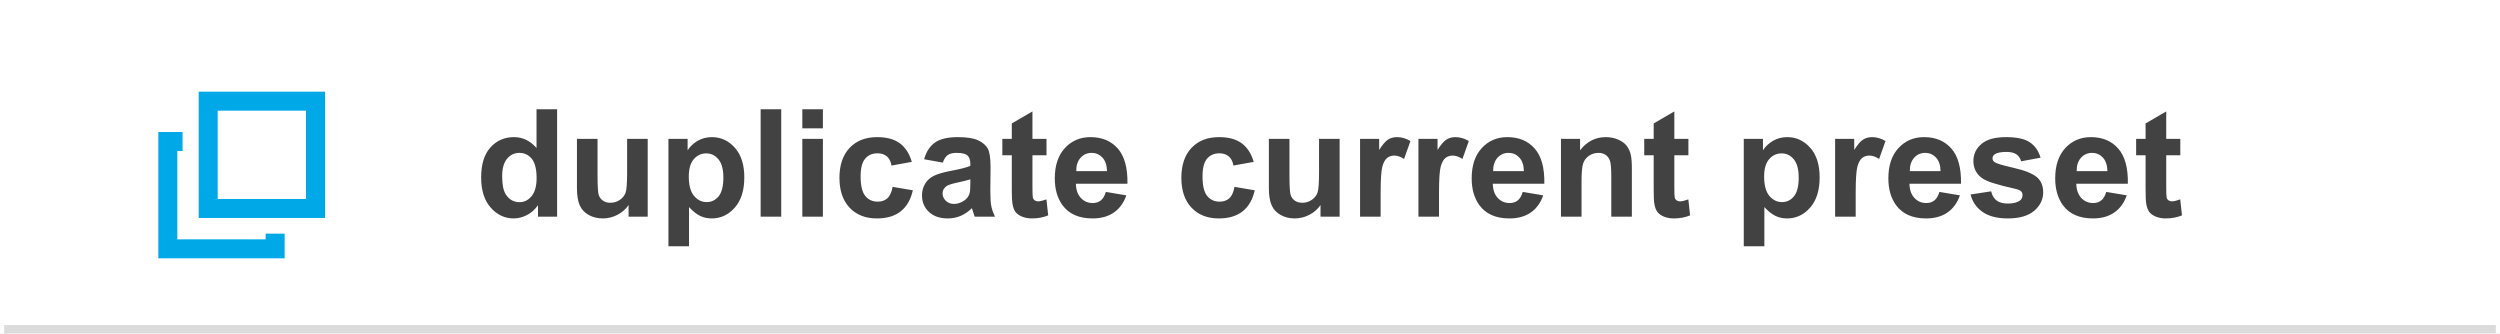
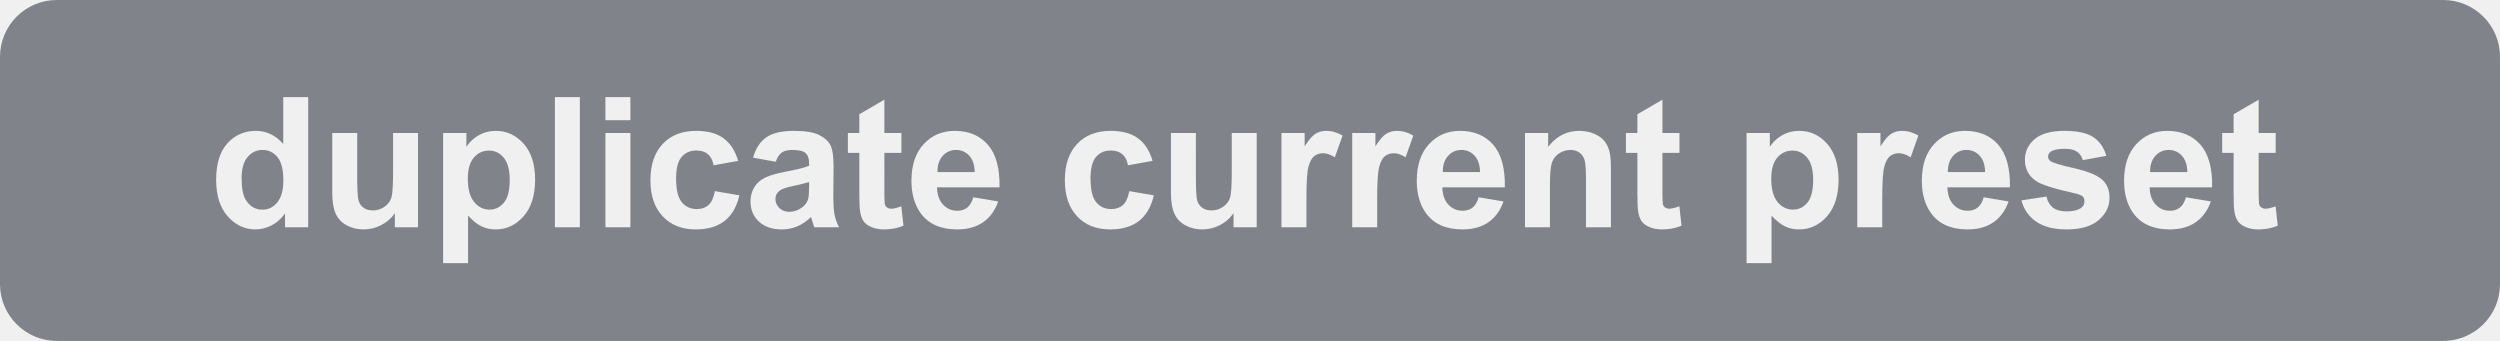
- <svg xmlns="http://www.w3.org/2000/svg" width="300px" height="40px" viewBox="0 0 300 40" version="1.1">
-   <g stroke="none" stroke-width="1" fill="none" fill-rule="evenodd">
-     <g id="Duplicate">
-       <polygon fill="#FFFFFF" points="0 5.05077461e-13 300 5.05077461e-13 300 40 0 40" />
-       <line x1="1" y1="39.5" x2="299" y2="39.5" id="Line" stroke="#DBDBDB" stroke-linecap="square" />
-       <path fill="#424242" fill-rule="nonzero" d="M61.641,26.211 C62.168,26.211 62.691,26.081 63.209,25.82 C63.728,25.559 64.178,25.162 64.559,24.629 L64.559,24.629 L64.559,26 L66.853,26 L66.853,13.115 L64.383,13.115 L64.383,17.756 C63.621,16.889 62.719,16.455 61.676,16.455 C60.539,16.455 59.599,16.867 58.854,17.69 C58.11,18.513 57.738,19.716 57.738,21.298 C57.738,22.845 58.121,24.05 58.885,24.915 C59.65,25.779 60.568,26.211 61.641,26.211 Z M62.344,24.26 C61.629,24.26 61.072,23.938 60.674,23.293 C60.398,22.848 60.261,22.127 60.261,21.131 C60.261,20.205 60.458,19.509 60.854,19.043 C61.25,18.578 61.74,18.345 62.326,18.345 C62.93,18.345 63.425,18.581 63.812,19.052 C64.198,19.524 64.392,20.296 64.392,21.368 C64.392,22.329 64.192,23.051 63.794,23.535 C63.396,24.018 62.912,24.26 62.344,24.26 Z M72.337,26.211 C72.952,26.211 73.537,26.067 74.09,25.78 C74.644,25.493 75.091,25.101 75.431,24.603 L75.431,24.603 L75.431,26 L77.725,26 L77.725,16.666 L75.255,16.666 L75.254,20.864 C75.246,22.049 75.185,22.802 75.07,23.122 C74.947,23.464 74.719,23.751 74.385,23.983 C74.051,24.214 73.673,24.33 73.251,24.33 C72.882,24.33 72.577,24.244 72.337,24.071 C72.097,23.898 71.931,23.664 71.84,23.368 C71.75,23.072 71.704,22.268 71.704,20.955 L71.704,16.666 L69.234,16.666 L69.234,22.572 C69.234,23.451 69.346,24.14 69.568,24.638 C69.791,25.136 70.151,25.522 70.649,25.798 C71.147,26.073 71.71,26.211 72.337,26.211 Z M82.682,29.551 L82.682,24.849 C83.145,25.347 83.585,25.698 84.004,25.903 C84.423,26.108 84.891,26.211 85.406,26.211 C86.49,26.211 87.413,25.779 88.175,24.915 C88.937,24.05 89.317,22.839 89.317,21.28 C89.317,19.763 88.939,18.579 88.184,17.729 C87.428,16.88 86.508,16.455 85.424,16.455 C84.803,16.455 84.237,16.602 83.728,16.895 C83.218,17.188 82.813,17.568 82.515,18.037 L82.515,18.037 L82.515,16.666 L80.212,16.666 L80.212,29.551 L82.682,29.551 Z M84.8,24.251 C84.202,24.251 83.695,24 83.279,23.5 C82.863,22.999 82.655,22.224 82.655,21.175 C82.655,20.261 82.854,19.571 83.253,19.105 C83.651,18.639 84.152,18.406 84.756,18.406 C85.336,18.406 85.822,18.644 86.215,19.118 C86.607,19.593 86.804,20.319 86.804,21.298 C86.804,22.347 86.613,23.101 86.232,23.561 C85.852,24.021 85.374,24.251 84.8,24.251 Z M93.747,26 L93.747,13.115 L91.277,13.115 L91.277,26 L93.747,26 Z M98.748,15.4 L98.748,13.115 L96.278,13.115 L96.278,15.4 L98.748,15.4 Z M98.748,26 L98.748,16.666 L96.278,16.666 L96.278,26 L98.748,26 Z M105.217,26.211 C106.418,26.211 107.376,25.927 108.091,25.358 C108.806,24.79 109.289,23.949 109.541,22.836 L109.541,22.836 L107.115,22.423 C106.992,23.073 106.781,23.532 106.482,23.798 C106.184,24.065 105.8,24.198 105.331,24.198 C104.704,24.198 104.205,23.97 103.833,23.513 C103.46,23.056 103.274,22.273 103.274,21.166 C103.274,20.17 103.458,19.459 103.824,19.035 C104.19,18.61 104.681,18.397 105.296,18.397 C105.759,18.397 106.135,18.521 106.425,18.767 C106.715,19.013 106.901,19.379 106.983,19.865 L106.983,19.865 L109.418,19.426 C109.125,18.424 108.643,17.678 107.972,17.189 C107.301,16.7 106.397,16.455 105.261,16.455 C103.872,16.455 102.771,16.884 101.956,17.743 C101.142,18.601 100.734,19.801 100.734,21.342 C100.734,22.865 101.14,24.058 101.952,24.919 C102.763,25.78 103.852,26.211 105.217,26.211 Z M113.742,26.211 C114.287,26.211 114.8,26.108 115.28,25.903 C115.761,25.698 116.212,25.391 116.634,24.98 C116.651,25.027 116.681,25.124 116.722,25.271 C116.815,25.593 116.895,25.836 116.959,26 L116.959,26 L119.402,26 C119.186,25.555 119.038,25.137 118.958,24.748 C118.879,24.358 118.84,23.753 118.84,22.933 L118.84,22.933 L118.866,20.05 C118.866,18.978 118.756,18.241 118.537,17.839 C118.317,17.438 117.938,17.107 117.398,16.846 C116.859,16.585 116.039,16.455 114.938,16.455 C113.725,16.455 112.811,16.672 112.195,17.105 C111.58,17.539 111.146,18.207 110.895,19.109 L110.895,19.109 L113.136,19.514 C113.288,19.08 113.487,18.777 113.733,18.604 C113.979,18.431 114.322,18.345 114.762,18.345 C115.412,18.345 115.854,18.446 116.089,18.648 C116.323,18.85 116.44,19.188 116.44,19.663 L116.44,19.663 L116.44,19.909 C115.995,20.097 115.195,20.299 114.041,20.516 C113.186,20.68 112.531,20.872 112.077,21.091 C111.623,21.311 111.27,21.627 111.018,22.041 C110.766,22.454 110.64,22.924 110.64,23.451 C110.64,24.248 110.917,24.907 111.47,25.429 C112.024,25.95 112.781,26.211 113.742,26.211 Z M114.48,24.471 C114.082,24.471 113.754,24.345 113.496,24.093 C113.238,23.841 113.109,23.542 113.109,23.196 C113.109,22.845 113.271,22.555 113.593,22.326 C113.804,22.186 114.252,22.042 114.938,21.896 C115.623,21.749 116.124,21.623 116.44,21.518 L116.44,21.518 L116.44,22.01 C116.44,22.602 116.408,23.003 116.344,23.214 C116.25,23.536 116.054,23.809 115.755,24.031 C115.351,24.324 114.926,24.471 114.48,24.471 Z M123.832,26.211 C124.559,26.211 125.209,26.088 125.783,25.842 L125.783,25.842 L125.572,23.926 C125.139,24.084 124.808,24.163 124.579,24.163 C124.415,24.163 124.276,24.122 124.162,24.04 C124.047,23.958 123.974,23.854 123.942,23.728 C123.91,23.602 123.894,23.158 123.894,22.396 L123.894,18.635 L125.581,18.635 L125.581,16.666 L123.894,16.666 L123.894,13.37 L121.415,14.812 L121.415,16.666 L120.281,16.666 L120.281,18.635 L121.415,18.635 L121.416,22.935 C121.42,23.68 121.446,24.183 121.494,24.444 C121.559,24.849 121.674,25.169 121.841,25.407 C122.008,25.644 122.271,25.837 122.628,25.987 C122.985,26.136 123.387,26.211 123.832,26.211 Z M131.101,26.211 C132.126,26.211 132.98,25.975 133.663,25.503 C134.345,25.032 134.845,24.345 135.161,23.442 L135.161,23.442 L132.7,23.029 C132.565,23.498 132.366,23.838 132.103,24.049 C131.839,24.26 131.514,24.365 131.127,24.365 C130.559,24.365 130.084,24.162 129.703,23.754 C129.322,23.347 129.123,22.777 129.105,22.045 L129.105,22.045 L135.293,22.045 C135.328,20.152 134.944,18.748 134.142,17.831 C133.339,16.914 132.243,16.455 130.854,16.455 C129.618,16.455 128.596,16.893 127.787,17.769 C126.979,18.645 126.574,19.856 126.574,21.403 C126.574,22.698 126.882,23.771 127.497,24.62 C128.276,25.681 129.478,26.211 131.101,26.211 Z M132.841,20.533 L129.149,20.533 C129.144,19.859 129.316,19.326 129.668,18.934 C130.02,18.541 130.465,18.345 131.004,18.345 C131.508,18.345 131.936,18.531 132.287,18.903 C132.639,19.275 132.823,19.818 132.841,20.533 L132.841,20.533 Z M146.244,26.211 C147.445,26.211 148.403,25.927 149.118,25.358 C149.833,24.79 150.316,23.949 150.568,22.836 L150.568,22.836 L148.143,22.423 C148.02,23.073 147.809,23.532 147.51,23.798 C147.211,24.065 146.827,24.198 146.358,24.198 C145.731,24.198 145.232,23.97 144.86,23.513 C144.488,23.056 144.302,22.273 144.302,21.166 C144.302,20.17 144.485,19.459 144.851,19.035 C145.217,18.61 145.708,18.397 146.323,18.397 C146.786,18.397 147.163,18.521 147.453,18.767 C147.743,19.013 147.929,19.379 148.011,19.865 L148.011,19.865 L150.445,19.426 C150.152,18.424 149.67,17.678 149,17.189 C148.329,16.7 147.425,16.455 146.288,16.455 C144.899,16.455 143.798,16.884 142.983,17.743 C142.169,18.601 141.762,19.801 141.762,21.342 C141.762,22.865 142.167,24.058 142.979,24.919 C143.791,25.78 144.879,26.211 146.244,26.211 Z M155.367,26.211 C155.982,26.211 156.567,26.067 157.121,25.78 C157.674,25.493 158.121,25.101 158.461,24.603 L158.461,24.603 L158.461,26 L160.755,26 L160.755,16.666 L158.285,16.666 L158.285,20.604 C158.285,21.939 158.224,22.779 158.101,23.122 C157.978,23.464 157.749,23.751 157.415,23.983 C157.081,24.214 156.703,24.33 156.281,24.33 C155.912,24.33 155.607,24.244 155.367,24.071 C155.127,23.898 154.961,23.664 154.871,23.368 C154.78,23.072 154.734,22.268 154.734,20.955 L154.734,16.666 L152.265,16.666 L152.265,22.572 C152.265,23.451 152.376,24.14 152.599,24.638 C152.821,25.136 153.182,25.522 153.68,25.798 C154.178,26.073 154.74,26.211 155.367,26.211 Z M165.677,26 L165.677,23.117 C165.677,21.529 165.746,20.486 165.883,19.988 C166.021,19.49 166.21,19.146 166.45,18.956 C166.69,18.765 166.983,18.67 167.329,18.67 C167.687,18.67 168.073,18.805 168.489,19.074 L168.489,19.074 L169.254,16.921 C168.732,16.61 168.19,16.455 167.628,16.455 C167.229,16.455 166.874,16.555 166.56,16.754 C166.247,16.953 165.894,17.366 165.501,17.993 L165.501,17.993 L165.501,16.666 L163.207,16.666 L163.207,26 L165.677,26 Z M172.682,26 L172.682,23.117 C172.682,21.529 172.75,20.486 172.888,19.988 C173.026,19.49 173.215,19.146 173.455,18.956 C173.695,18.765 173.988,18.67 174.334,18.67 C174.691,18.67 175.078,18.805 175.494,19.074 L175.494,19.074 L176.259,16.921 C175.737,16.61 175.195,16.455 174.633,16.455 C174.234,16.455 173.878,16.555 173.565,16.754 C173.251,16.953 172.898,17.366 172.506,17.993 L172.506,17.993 L172.506,16.666 L170.212,16.666 L170.212,26 L172.682,26 Z M181.128,26.211 C182.153,26.211 183.007,25.975 183.69,25.503 C184.373,25.032 184.872,24.345 185.188,23.442 L185.188,23.442 L182.728,23.029 C182.593,23.498 182.394,23.838 182.13,24.049 C181.866,24.26 181.541,24.365 181.154,24.365 C180.586,24.365 180.111,24.162 179.73,23.754 C179.35,23.347 179.15,22.777 179.133,22.045 L179.133,22.045 L185.32,22.045 C185.355,20.152 184.972,18.748 184.169,17.831 C183.366,16.914 182.271,16.455 180.882,16.455 C179.646,16.455 178.623,16.893 177.814,17.769 C177.006,18.645 176.602,19.856 176.602,21.403 C176.602,22.698 176.909,23.771 177.524,24.62 C178.304,25.681 179.505,26.211 181.128,26.211 Z M182.868,20.533 L179.177,20.533 C179.171,19.859 179.344,19.326 179.695,18.934 C180.047,18.541 180.492,18.345 181.031,18.345 C181.535,18.345 181.963,18.531 182.314,18.903 C182.666,19.275 182.851,19.818 182.868,20.533 L182.868,20.533 Z M189.785,26 L189.785,21.772 C189.785,20.729 189.848,20.015 189.974,19.628 C190.1,19.241 190.333,18.931 190.673,18.696 C191.013,18.462 191.396,18.345 191.824,18.345 C192.158,18.345 192.444,18.427 192.681,18.591 C192.918,18.755 193.09,18.985 193.195,19.281 C193.301,19.577 193.354,20.229 193.354,21.236 L193.354,21.236 L193.354,26 L195.823,26 L195.823,20.199 C195.823,19.479 195.778,18.925 195.687,18.538 C195.596,18.151 195.435,17.806 195.204,17.501 C194.972,17.196 194.631,16.946 194.18,16.75 C193.729,16.553 193.23,16.455 192.686,16.455 C191.449,16.455 190.424,16.982 189.609,18.037 L189.609,18.037 L189.609,16.666 L187.315,16.666 L187.315,26 L189.785,26 Z M200.859,26.211 C201.586,26.211 202.236,26.088 202.811,25.842 L202.811,25.842 L202.6,23.926 C202.166,24.084 201.835,24.163 201.606,24.163 C201.442,24.163 201.303,24.122 201.189,24.04 C201.075,23.958 201.001,23.854 200.969,23.728 C200.937,23.602 200.921,23.158 200.921,22.396 L200.921,22.396 L200.921,18.635 L202.608,18.635 L202.608,16.666 L200.921,16.666 L200.921,13.37 L198.442,14.812 L198.442,16.666 L197.309,16.666 L197.309,18.635 L198.442,18.635 L198.442,22.704 C198.442,23.577 198.469,24.157 198.521,24.444 C198.586,24.849 198.702,25.169 198.869,25.407 C199.036,25.644 199.298,25.837 199.655,25.987 C200.013,26.136 200.414,26.211 200.859,26.211 Z M211.723,29.551 L211.723,24.849 C212.186,25.347 212.626,25.698 213.045,25.903 C213.464,26.108 213.932,26.211 214.447,26.211 C215.531,26.211 216.454,25.779 217.216,24.915 C217.978,24.05 218.358,22.839 218.358,21.28 C218.358,19.763 217.98,18.579 217.225,17.729 C216.469,16.88 215.549,16.455 214.465,16.455 C213.844,16.455 213.278,16.602 212.769,16.895 C212.259,17.188 211.854,17.568 211.556,18.037 L211.556,18.037 L211.556,16.666 L209.253,16.666 L209.253,29.551 L211.723,29.551 Z M213.841,24.251 C213.243,24.251 212.736,24 212.32,23.5 C211.904,22.999 211.696,22.224 211.696,21.175 C211.696,20.261 211.896,19.571 212.294,19.105 C212.692,18.639 213.193,18.406 213.797,18.406 C214.377,18.406 214.863,18.644 215.256,19.118 C215.648,19.593 215.845,20.319 215.845,21.298 C215.845,22.347 215.654,23.101 215.273,23.561 C214.893,24.021 214.415,24.251 213.841,24.251 Z M222.683,26 L222.683,23.117 C222.683,21.529 222.751,20.486 222.889,19.988 C223.027,19.49 223.216,19.146 223.456,18.956 C223.696,18.765 223.989,18.67 224.335,18.67 C224.692,18.67 225.079,18.805 225.495,19.074 L225.495,19.074 L226.26,16.921 C225.738,16.61 225.196,16.455 224.634,16.455 C224.235,16.455 223.879,16.555 223.566,16.754 C223.252,16.953 222.899,17.366 222.507,17.993 L222.507,17.993 L222.507,16.666 L220.213,16.666 L220.213,26 L222.683,26 Z M231.129,26.211 C232.154,26.211 233.008,25.975 233.691,25.503 C234.374,25.032 234.873,24.345 235.189,23.442 L235.189,23.442 L232.729,23.029 C232.594,23.498 232.395,23.838 232.131,24.049 C231.867,24.26 231.542,24.365 231.155,24.365 C230.587,24.365 230.112,24.162 229.731,23.754 C229.351,23.347 229.151,22.777 229.134,22.045 L229.134,22.045 L235.321,22.045 C235.356,20.152 234.973,18.748 234.17,17.831 C233.367,16.914 232.271,16.455 230.883,16.455 C229.646,16.455 228.624,16.893 227.815,17.769 C227.007,18.645 226.603,19.856 226.603,21.403 C226.603,22.698 226.91,23.771 227.525,24.62 C228.305,25.681 229.506,26.211 231.129,26.211 Z M232.869,20.533 L229.178,20.533 C229.172,19.859 229.345,19.326 229.696,18.934 C230.048,18.541 230.493,18.345 231.032,18.345 C231.536,18.345 231.964,18.531 232.315,18.903 C232.667,19.275 232.852,19.818 232.869,20.533 L232.869,20.533 Z M240.938,26.211 C242.338,26.211 243.396,25.903 244.11,25.288 C244.825,24.673 245.183,23.938 245.183,23.082 C245.183,22.297 244.925,21.685 244.409,21.245 C243.888,20.812 242.969,20.445 241.654,20.146 C240.338,19.848 239.569,19.616 239.347,19.452 C239.183,19.329 239.101,19.18 239.101,19.004 C239.101,18.799 239.194,18.632 239.382,18.503 C239.663,18.321 240.129,18.23 240.779,18.23 C241.295,18.23 241.692,18.327 241.97,18.521 C242.249,18.714 242.438,18.992 242.537,19.355 L242.537,19.355 L244.866,18.925 C244.632,18.11 244.204,17.495 243.583,17.079 C242.962,16.663 242.013,16.455 240.735,16.455 C239.394,16.455 238.403,16.73 237.765,17.281 C237.126,17.832 236.807,18.512 236.807,19.32 C236.807,20.217 237.176,20.917 237.914,21.421 C238.447,21.784 239.71,22.186 241.702,22.625 C242.13,22.725 242.405,22.833 242.528,22.95 C242.646,23.073 242.704,23.229 242.704,23.416 C242.704,23.691 242.596,23.911 242.379,24.075 C242.057,24.31 241.576,24.427 240.938,24.427 C240.357,24.427 239.906,24.302 239.584,24.053 C239.262,23.804 239.048,23.439 238.942,22.959 L238.942,22.959 L236.464,23.337 C236.692,24.222 237.177,24.922 237.918,25.438 C238.66,25.953 239.666,26.211 240.938,26.211 Z M251.15,26.211 C252.176,26.211 253.03,25.975 253.712,25.503 C254.395,25.032 254.895,24.345 255.211,23.442 L255.211,23.442 L252.75,23.029 C252.615,23.498 252.416,23.838 252.152,24.049 C251.889,24.26 251.563,24.365 251.177,24.365 C250.608,24.365 250.134,24.162 249.753,23.754 C249.372,23.347 249.173,22.777 249.155,22.045 L249.155,22.045 L255.343,22.045 C255.378,20.152 254.994,18.748 254.191,17.831 C253.389,16.914 252.293,16.455 250.904,16.455 C249.668,16.455 248.646,16.893 247.837,17.769 C247.028,18.645 246.624,19.856 246.624,21.403 C246.624,22.698 246.932,23.771 247.547,24.62 C248.326,25.681 249.527,26.211 251.15,26.211 Z M252.891,20.533 L249.199,20.533 C249.193,19.859 249.366,19.326 249.718,18.934 C250.069,18.541 250.515,18.345 251.054,18.345 C251.558,18.345 251.985,18.531 252.337,18.903 C252.688,19.275 252.873,19.818 252.891,20.533 L252.891,20.533 Z M259.887,26.211 C260.613,26.211 261.264,26.088 261.838,25.842 L261.838,25.842 L261.627,23.926 C261.193,24.084 260.862,24.163 260.634,24.163 C260.47,24.163 260.331,24.122 260.216,24.04 C260.102,23.958 260.029,23.854 259.997,23.728 C259.964,23.602 259.948,23.158 259.948,22.396 L259.948,18.635 L261.636,18.635 L261.636,16.666 L259.948,16.666 L259.948,13.37 L257.47,14.812 L257.47,16.666 L256.336,16.666 L256.336,18.635 L257.47,18.635 L257.47,22.704 C257.47,23.577 257.496,24.157 257.549,24.444 C257.613,24.849 257.729,25.169 257.896,25.407 C258.063,25.644 258.325,25.837 258.683,25.987 C259.04,26.136 259.441,26.211 259.887,26.211 Z" />
-       <path fill="#00A8E8" fill-rule="nonzero" d="M21.906,15.843 L21.906,18.123 L21.279,18.123 L21.279,28.721 L31.877,28.721 L31.877,28.037 L34.157,28.037 L34.157,31 L19,31 L19,15.843 L21.906,15.843 Z M39,11 L39,26.157 L23.843,26.157 L23.843,11 L39,11 Z M36.721,13.279 L26.123,13.279 L26.123,23.877 L36.721,23.877 L36.721,13.279 Z" />
+ <svg xmlns="http://www.w3.org/2000/svg" width="220px" height="30px" viewBox="0 0 220 30" version="1.1">
+   <g id="Page-1" stroke="none" stroke-width="1" fill="none" fill-rule="evenodd">
+     <g id="MenuDuplicate" fill="#80848A">
+       <path d="M215,1.42108547e-14 C217.761,1.37035894e-14 220,2.239 220,5 L220,25 C220,27.761 217.761,30 215,30 L5,30 C2.239,30 3.38176876e-16,27.761 0,25 L0,5 C-3.38176876e-16,2.239 2.239,1.29417632e-14 5,1.42108547e-14 L215,1.42108547e-14 Z M43.629,11.516 C43.077,11.516 42.574,11.646 42.121,11.906 C41.733,12.129 41.413,12.41 41.163,12.748 L41.043,12.922 L41.043,11.703 L38.996,11.703 L38.996,23.156 L41.191,23.156 L41.191,18.977 C41.603,19.419 41.995,19.732 42.367,19.914 C42.74,20.096 43.155,20.188 43.613,20.188 C44.577,20.188 45.397,19.803 46.074,19.035 C46.751,18.267 47.09,17.19 47.09,15.805 C47.09,14.456 46.754,13.404 46.082,12.648 C45.41,11.893 44.592,11.516 43.629,11.516 Z M158.332,11.516 C157.78,11.516 157.277,11.646 156.824,11.906 C156.436,12.129 156.116,12.41 155.866,12.748 L155.746,12.922 L155.746,11.703 L153.699,11.703 L153.699,23.156 L155.895,23.156 L155.895,18.977 C156.306,19.419 156.698,19.732 157.07,19.914 C157.443,20.096 157.858,20.188 158.316,20.188 C159.28,20.188 160.1,19.803 160.777,19.035 C161.454,18.267 161.793,17.19 161.793,15.805 C161.793,14.456 161.457,13.404 160.785,12.648 C160.113,11.893 159.296,11.516 158.332,11.516 Z M97.73,11.516 C96.496,11.516 95.517,11.897 94.793,12.66 C94.069,13.423 93.707,14.49 93.707,15.859 C93.707,17.214 94.068,18.273 94.789,19.039 C95.51,19.805 96.478,20.188 97.691,20.188 C98.759,20.188 99.611,19.935 100.246,19.43 C100.824,18.97 101.231,18.311 101.469,17.451 L101.535,17.188 L99.379,16.82 C99.27,17.398 99.082,17.806 98.816,18.043 C98.551,18.28 98.21,18.398 97.793,18.398 C97.236,18.398 96.792,18.195 96.461,17.789 C96.13,17.383 95.965,16.688 95.965,15.703 C95.965,14.818 96.128,14.186 96.453,13.809 C96.779,13.431 97.215,13.242 97.762,13.242 C98.173,13.242 98.508,13.352 98.766,13.57 C98.987,13.758 99.14,14.024 99.225,14.368 L99.262,14.547 L101.426,14.156 C101.165,13.266 100.737,12.603 100.141,12.168 C99.544,11.733 98.741,11.516 97.73,11.516 Z M198.762,8.773 L196.559,10.055 L196.559,11.703 L195.551,11.703 L195.551,13.453 L196.559,13.453 L196.559,17.07 C196.559,17.846 196.582,18.362 196.629,18.617 C196.686,18.977 196.789,19.262 196.938,19.473 C197.086,19.684 197.319,19.855 197.637,19.988 C197.954,20.121 198.311,20.188 198.707,20.188 C199.261,20.188 199.764,20.107 200.219,19.946 L200.441,19.859 L200.254,18.156 C199.868,18.297 199.574,18.367 199.371,18.367 C199.225,18.367 199.102,18.331 199,18.258 C198.898,18.185 198.833,18.092 198.805,17.98 C198.779,17.88 198.765,17.55 198.762,16.992 L198.762,16.797 L198.762,13.453 L200.262,13.453 L200.262,11.703 L198.762,11.703 L198.762,8.773 Z M190.723,11.516 C189.624,11.516 188.715,11.905 187.996,12.684 C187.277,13.462 186.918,14.539 186.918,15.914 C186.918,17.065 187.191,18.018 187.738,18.773 C188.431,19.716 189.499,20.188 190.941,20.188 C191.853,20.188 192.612,19.978 193.219,19.559 C193.765,19.181 194.179,18.649 194.462,17.961 L194.551,17.727 L192.363,17.359 C192.243,17.776 192.066,18.078 191.832,18.266 C191.598,18.453 191.309,18.547 190.965,18.547 C190.46,18.547 190.038,18.366 189.699,18.004 C189.398,17.682 189.225,17.246 189.179,16.696 L189.168,16.484 L194.668,16.484 C194.699,14.802 194.358,13.553 193.645,12.738 C192.931,11.923 191.957,11.516 190.723,11.516 Z M27.121,8.547 L24.926,8.547 L24.926,12.672 C24.249,11.901 23.447,11.516 22.52,11.516 C21.509,11.516 20.673,11.882 20.012,12.613 C19.35,13.345 19.02,14.414 19.02,15.82 C19.02,17.195 19.359,18.267 20.039,19.035 C20.719,19.803 21.535,20.188 22.488,20.188 C22.957,20.188 23.422,20.072 23.883,19.84 C24.278,19.641 24.628,19.354 24.933,18.977 L25.082,18.781 L25.082,20 L27.121,20 L27.121,8.547 Z M181.684,11.516 C180.491,11.516 179.611,11.76 179.043,12.25 C178.475,12.74 178.191,13.344 178.191,14.062 C178.191,14.859 178.52,15.482 179.176,15.93 C179.65,16.253 180.772,16.609 182.543,17 C182.923,17.089 183.168,17.185 183.277,17.289 C183.382,17.398 183.434,17.536 183.434,17.703 C183.434,17.948 183.337,18.143 183.145,18.289 C182.858,18.497 182.431,18.602 181.863,18.602 C181.348,18.602 180.947,18.491 180.66,18.27 C180.415,18.08 180.24,17.814 180.136,17.474 L180.09,17.297 L177.887,17.633 C178.09,18.419 178.521,19.042 179.18,19.5 C179.839,19.958 180.733,20.188 181.863,20.188 C183.108,20.188 184.048,19.914 184.684,19.367 C185.319,18.82 185.637,18.167 185.637,17.406 C185.637,16.708 185.408,16.164 184.949,15.773 C184.486,15.388 183.669,15.062 182.5,14.797 C181.331,14.531 180.647,14.326 180.449,14.18 C180.303,14.07 180.23,13.938 180.23,13.781 C180.23,13.599 180.314,13.451 180.48,13.336 C180.73,13.174 181.145,13.094 181.723,13.094 C182.181,13.094 182.534,13.18 182.781,13.352 C182.987,13.495 183.138,13.69 183.234,13.939 L183.285,14.094 L185.355,13.711 C185.147,12.987 184.767,12.44 184.215,12.07 C183.663,11.701 182.819,11.516 181.684,11.516 Z M172.926,11.516 C171.827,11.516 170.918,11.905 170.199,12.684 C169.48,13.462 169.121,14.539 169.121,15.914 C169.121,17.065 169.395,18.018 169.941,18.773 C170.634,19.716 171.702,20.188 173.145,20.188 C174.056,20.188 174.815,19.978 175.422,19.559 C175.968,19.181 176.382,18.649 176.665,17.961 L176.754,17.727 L174.566,17.359 C174.447,17.776 174.27,18.078 174.035,18.266 C173.801,18.453 173.512,18.547 173.168,18.547 C172.663,18.547 172.241,18.366 171.902,18.004 C171.601,17.682 171.428,17.246 171.382,16.696 L171.371,16.484 L176.871,16.484 C176.902,14.802 176.561,13.553 175.848,12.738 C175.134,11.923 174.16,11.516 172.926,11.516 Z M31.434,11.703 L29.238,11.703 L29.238,16.953 C29.238,17.734 29.337,18.346 29.535,18.789 C29.733,19.232 30.053,19.576 30.496,19.82 C30.939,20.065 31.439,20.188 31.996,20.188 C32.543,20.188 33.062,20.06 33.555,19.805 C33.977,19.586 34.329,19.298 34.611,18.942 L34.746,18.758 L34.746,20 L36.785,20 L36.785,11.703 L34.59,11.703 L34.589,15.451 C34.582,16.495 34.527,17.158 34.426,17.441 C34.316,17.746 34.113,18.001 33.816,18.207 C33.52,18.413 33.184,18.516 32.809,18.516 C32.48,18.516 32.21,18.439 31.996,18.285 C31.783,18.132 31.635,17.923 31.555,17.66 C31.48,17.416 31.44,16.782 31.434,15.759 L31.434,15.516 L31.434,11.703 Z M69.863,11.516 C68.785,11.516 67.973,11.708 67.426,12.094 C66.934,12.441 66.572,12.956 66.342,13.641 L66.27,13.875 L68.262,14.234 C68.397,13.849 68.574,13.579 68.793,13.426 C69.012,13.272 69.316,13.195 69.707,13.195 C70.285,13.195 70.678,13.285 70.887,13.465 C71.069,13.622 71.172,13.872 71.194,14.215 L71.199,14.367 L71.199,14.586 C70.803,14.753 70.092,14.932 69.066,15.125 C68.306,15.271 67.724,15.441 67.32,15.637 C66.917,15.832 66.603,16.113 66.379,16.48 C66.155,16.848 66.043,17.266 66.043,17.734 C66.043,18.443 66.289,19.029 66.781,19.492 C67.273,19.956 67.947,20.188 68.801,20.188 C69.285,20.188 69.741,20.096 70.168,19.914 C70.595,19.732 70.996,19.458 71.371,19.094 C71.387,19.135 71.413,19.221 71.449,19.352 C71.516,19.581 71.574,19.765 71.624,19.904 L71.66,20 L73.832,20 C73.639,19.604 73.508,19.233 73.438,18.887 C73.376,18.584 73.341,18.134 73.334,17.538 L73.332,17.273 L73.355,14.711 C73.355,13.758 73.258,13.103 73.062,12.746 C72.867,12.389 72.53,12.095 72.051,11.863 C71.572,11.632 70.842,11.516 69.863,11.516 Z M146.293,8.773 L144.09,10.055 L144.09,11.703 L143.082,11.703 L143.082,13.453 L144.09,13.453 L144.09,17.07 C144.09,17.846 144.113,18.362 144.16,18.617 C144.217,18.977 144.32,19.262 144.469,19.473 C144.617,19.684 144.85,19.855 145.168,19.988 C145.486,20.121 145.842,20.188 146.238,20.188 C146.792,20.188 147.296,20.107 147.75,19.946 L147.973,19.859 L147.785,18.156 C147.4,18.297 147.105,18.367 146.902,18.367 C146.757,18.367 146.633,18.331 146.531,18.258 C146.43,18.185 146.365,18.092 146.336,17.98 C146.31,17.88 146.296,17.55 146.293,16.992 L146.293,16.797 L146.293,13.453 L147.793,13.453 L147.793,11.703 L146.293,11.703 L146.293,8.773 Z M128.48,11.516 C127.382,11.516 126.473,11.905 125.754,12.684 C125.035,13.462 124.676,14.539 124.676,15.914 C124.676,17.065 124.949,18.018 125.496,18.773 C126.189,19.716 127.257,20.188 128.699,20.188 C129.611,20.188 130.37,19.978 130.977,19.559 C131.523,19.181 131.937,18.649 132.219,17.961 L132.309,17.727 L130.121,17.359 C130.001,17.776 129.824,18.078 129.59,18.266 C129.355,18.453 129.066,18.547 128.723,18.547 C128.217,18.547 127.796,18.366 127.457,18.004 C127.156,17.682 126.983,17.246 126.937,16.696 L126.926,16.484 L132.426,16.484 C132.457,14.802 132.116,13.553 131.402,12.738 C130.689,11.923 129.715,11.516 128.48,11.516 Z M61.262,11.516 C60.027,11.516 59.048,11.897 58.324,12.66 C57.6,13.423 57.238,14.49 57.238,15.859 C57.238,17.214 57.599,18.273 58.32,19.039 C59.042,19.805 60.009,20.188 61.223,20.188 C62.29,20.188 63.142,19.935 63.777,19.43 C64.355,18.97 64.763,18.311 65,17.451 L65.066,17.188 L62.91,16.82 C62.801,17.398 62.613,17.806 62.348,18.043 C62.082,18.28 61.741,18.398 61.324,18.398 C60.767,18.398 60.323,18.195 59.992,17.789 C59.661,17.383 59.496,16.688 59.496,15.703 C59.496,14.818 59.659,14.186 59.984,13.809 C60.31,13.431 60.746,13.242 61.293,13.242 C61.704,13.242 62.039,13.352 62.297,13.57 C62.518,13.758 62.671,14.024 62.756,14.368 L62.793,14.547 L64.957,14.156 C64.697,13.266 64.268,12.603 63.672,12.168 C63.076,11.733 62.272,11.516 61.262,11.516 Z M105.238,11.703 L103.043,11.703 L103.043,16.953 C103.043,17.734 103.142,18.346 103.34,18.789 C103.538,19.232 103.858,19.576 104.301,19.82 C104.743,20.065 105.243,20.188 105.801,20.188 C106.348,20.188 106.867,20.06 107.359,19.805 C107.781,19.586 108.133,19.298 108.415,18.942 L108.551,18.758 L108.551,20 L110.59,20 L110.59,11.703 L108.395,11.703 L108.395,15.203 C108.395,16.391 108.34,17.137 108.23,17.441 C108.121,17.746 107.918,18.001 107.621,18.207 C107.324,18.413 106.988,18.516 106.613,18.516 C106.285,18.516 106.014,18.439 105.801,18.285 C105.587,18.132 105.44,17.923 105.359,17.66 C105.284,17.416 105.244,16.782 105.239,15.759 L105.238,11.703 Z M77.824,8.773 L75.621,10.055 L75.621,11.703 L74.613,11.703 L74.613,13.453 L75.621,13.453 L75.622,17.295 C75.626,17.947 75.649,18.387 75.691,18.617 C75.749,18.977 75.852,19.262 76,19.473 C76.148,19.684 76.382,19.855 76.699,19.988 C77.017,20.121 77.374,20.188 77.77,20.188 C78.323,20.188 78.827,20.107 79.281,19.946 L79.504,19.859 L79.316,18.156 C78.931,18.297 78.637,18.367 78.434,18.367 C78.288,18.367 78.164,18.331 78.062,18.258 C77.961,18.185 77.896,18.092 77.867,17.98 C77.841,17.88 77.827,17.55 77.825,16.992 L77.824,13.453 L79.324,13.453 L79.324,11.703 L77.824,11.703 L77.824,8.773 Z M84.012,11.516 C82.913,11.516 82.004,11.905 81.285,12.684 C80.566,13.462 80.207,14.539 80.207,15.914 C80.207,17.065 80.48,18.018 81.027,18.773 C81.72,19.716 82.788,20.188 84.23,20.188 C85.142,20.188 85.901,19.978 86.508,19.559 C87.054,19.181 87.468,18.649 87.751,17.961 L87.84,17.727 L85.652,17.359 C85.533,17.776 85.355,18.078 85.121,18.266 C84.887,18.453 84.598,18.547 84.254,18.547 C83.749,18.547 83.327,18.366 82.988,18.004 C82.687,17.682 82.514,17.246 82.468,16.696 L82.457,16.484 L87.957,16.484 C87.988,14.802 87.647,13.553 86.934,12.738 C86.22,11.923 85.246,11.516 84.012,11.516 Z M55.473,11.703 L53.277,11.703 L53.277,20 L55.473,20 L55.473,11.703 Z M116.699,11.516 C116.345,11.516 116.029,11.604 115.75,11.781 C115.506,11.936 115.235,12.237 114.938,12.683 L114.809,12.883 L114.809,11.703 L112.77,11.703 L112.77,20 L114.965,20 L114.965,17.438 C114.965,16.026 115.026,15.099 115.148,14.656 C115.271,14.214 115.439,13.908 115.652,13.738 C115.866,13.569 116.126,13.484 116.434,13.484 C116.706,13.484 116.997,13.572 117.308,13.748 L117.465,13.844 L118.145,11.93 C117.681,11.654 117.199,11.516 116.699,11.516 Z M122.926,11.516 C122.572,11.516 122.255,11.604 121.977,11.781 C121.733,11.936 121.462,12.237 121.164,12.683 L121.035,12.883 L121.035,11.703 L118.996,11.703 L118.996,20 L121.191,20 L121.191,17.438 C121.191,16.026 121.253,15.099 121.375,14.656 C121.497,14.214 121.665,13.908 121.879,13.738 C122.092,13.569 122.353,13.484 122.66,13.484 C122.932,13.484 123.224,13.572 123.535,13.748 L123.691,13.844 L124.371,11.93 C123.908,11.654 123.426,11.516 122.926,11.516 Z M51.027,8.547 L48.832,8.547 L48.832,20 L51.027,20 L51.027,8.547 Z M138.973,11.516 C137.947,11.516 137.085,11.924 136.386,12.741 L136.238,12.922 L136.238,11.703 L134.199,11.703 L134.199,20 L136.395,20 L136.395,16.242 C136.395,15.315 136.451,14.68 136.562,14.336 C136.674,13.992 136.882,13.716 137.184,13.508 C137.486,13.299 137.827,13.195 138.207,13.195 C138.504,13.195 138.758,13.268 138.969,13.414 C139.18,13.56 139.332,13.764 139.426,14.027 C139.511,14.266 139.557,14.767 139.565,15.529 L139.566,15.766 L139.566,20 L141.762,20 L141.762,14.844 C141.762,14.203 141.721,13.711 141.641,13.367 C141.56,13.023 141.417,12.716 141.211,12.445 C141.005,12.174 140.702,11.952 140.301,11.777 C139.9,11.603 139.457,11.516 138.973,11.516 Z M167.371,11.516 C167.017,11.516 166.701,11.604 166.422,11.781 C166.178,11.936 165.907,12.237 165.61,12.683 L165.48,12.883 L165.48,11.703 L163.441,11.703 L163.441,20 L165.637,20 L165.637,17.438 C165.637,16.026 165.698,15.099 165.82,14.656 C165.943,14.214 166.111,13.908 166.324,13.738 C166.538,13.569 166.798,13.484 167.105,13.484 C167.378,13.484 167.669,13.572 167.98,13.748 L168.137,13.844 L168.816,11.93 C168.353,11.654 167.871,11.516 167.371,11.516 Z M71.199,16.016 L71.199,16.453 C71.199,16.979 71.171,17.336 71.113,17.523 C71.03,17.81 70.855,18.052 70.59,18.25 C70.23,18.51 69.853,18.641 69.457,18.641 C69.103,18.641 68.811,18.529 68.582,18.305 C68.353,18.081 68.238,17.815 68.238,17.508 C68.238,17.195 68.382,16.938 68.668,16.734 C68.855,16.609 69.254,16.482 69.863,16.352 C70.396,16.238 70.804,16.138 71.086,16.052 L71.199,16.016 Z M23.098,13.195 C23.634,13.195 24.074,13.405 24.418,13.824 C24.762,14.243 24.934,14.93 24.934,15.883 C24.934,16.737 24.757,17.379 24.402,17.809 C24.048,18.238 23.618,18.453 23.113,18.453 C22.478,18.453 21.983,18.167 21.629,17.594 C21.384,17.198 21.262,16.557 21.262,15.672 C21.262,14.849 21.438,14.23 21.789,13.816 C22.141,13.402 22.577,13.195 23.098,13.195 Z M157.738,13.25 C158.254,13.25 158.686,13.461 159.035,13.883 C159.384,14.305 159.559,14.951 159.559,15.82 C159.559,16.753 159.389,17.423 159.051,17.832 C158.712,18.241 158.288,18.445 157.777,18.445 C157.246,18.445 156.796,18.223 156.426,17.777 C156.056,17.332 155.871,16.643 155.871,15.711 C155.871,14.898 156.048,14.285 156.402,13.871 C156.757,13.457 157.202,13.25 157.738,13.25 Z M43.035,13.25 C43.551,13.25 43.983,13.461 44.332,13.883 C44.681,14.305 44.855,14.951 44.855,15.82 C44.855,16.753 44.686,17.423 44.348,17.832 C44.009,18.241 43.585,18.445 43.074,18.445 C42.543,18.445 42.092,18.223 41.723,17.777 C41.353,17.332 41.168,16.643 41.168,15.711 C41.168,14.898 41.345,14.285 41.699,13.871 C42.053,13.457 42.499,13.25 43.035,13.25 Z M173.059,13.195 C173.507,13.195 173.887,13.361 174.199,13.691 C174.512,14.022 174.676,14.505 174.691,15.141 L171.41,15.141 C171.405,14.542 171.559,14.068 171.871,13.719 C172.184,13.37 172.579,13.195 173.059,13.195 Z M128.613,13.195 C129.061,13.195 129.441,13.361 129.754,13.691 C130.066,14.022 130.23,14.505 130.246,15.141 L126.965,15.141 C126.96,14.542 127.113,14.068 127.426,13.719 C127.738,13.37 128.134,13.195 128.613,13.195 Z M84.145,13.195 C84.592,13.195 84.973,13.361 85.285,13.691 C85.598,14.022 85.762,14.505 85.777,15.141 L82.496,15.141 C82.491,14.542 82.645,14.068 82.957,13.719 C83.27,13.37 83.665,13.195 84.145,13.195 Z M190.855,13.195 C191.303,13.195 191.684,13.361 191.996,13.691 C192.309,14.022 192.473,14.505 192.488,15.141 L189.207,15.141 C189.202,14.542 189.355,14.068 189.668,13.719 C189.98,13.37 190.376,13.195 190.855,13.195 Z M55.473,8.547 L53.277,8.547 L53.277,10.578 L55.473,10.578 L55.473,8.547 Z" id="Shape" />
    </g>
  </g>
</svg>
